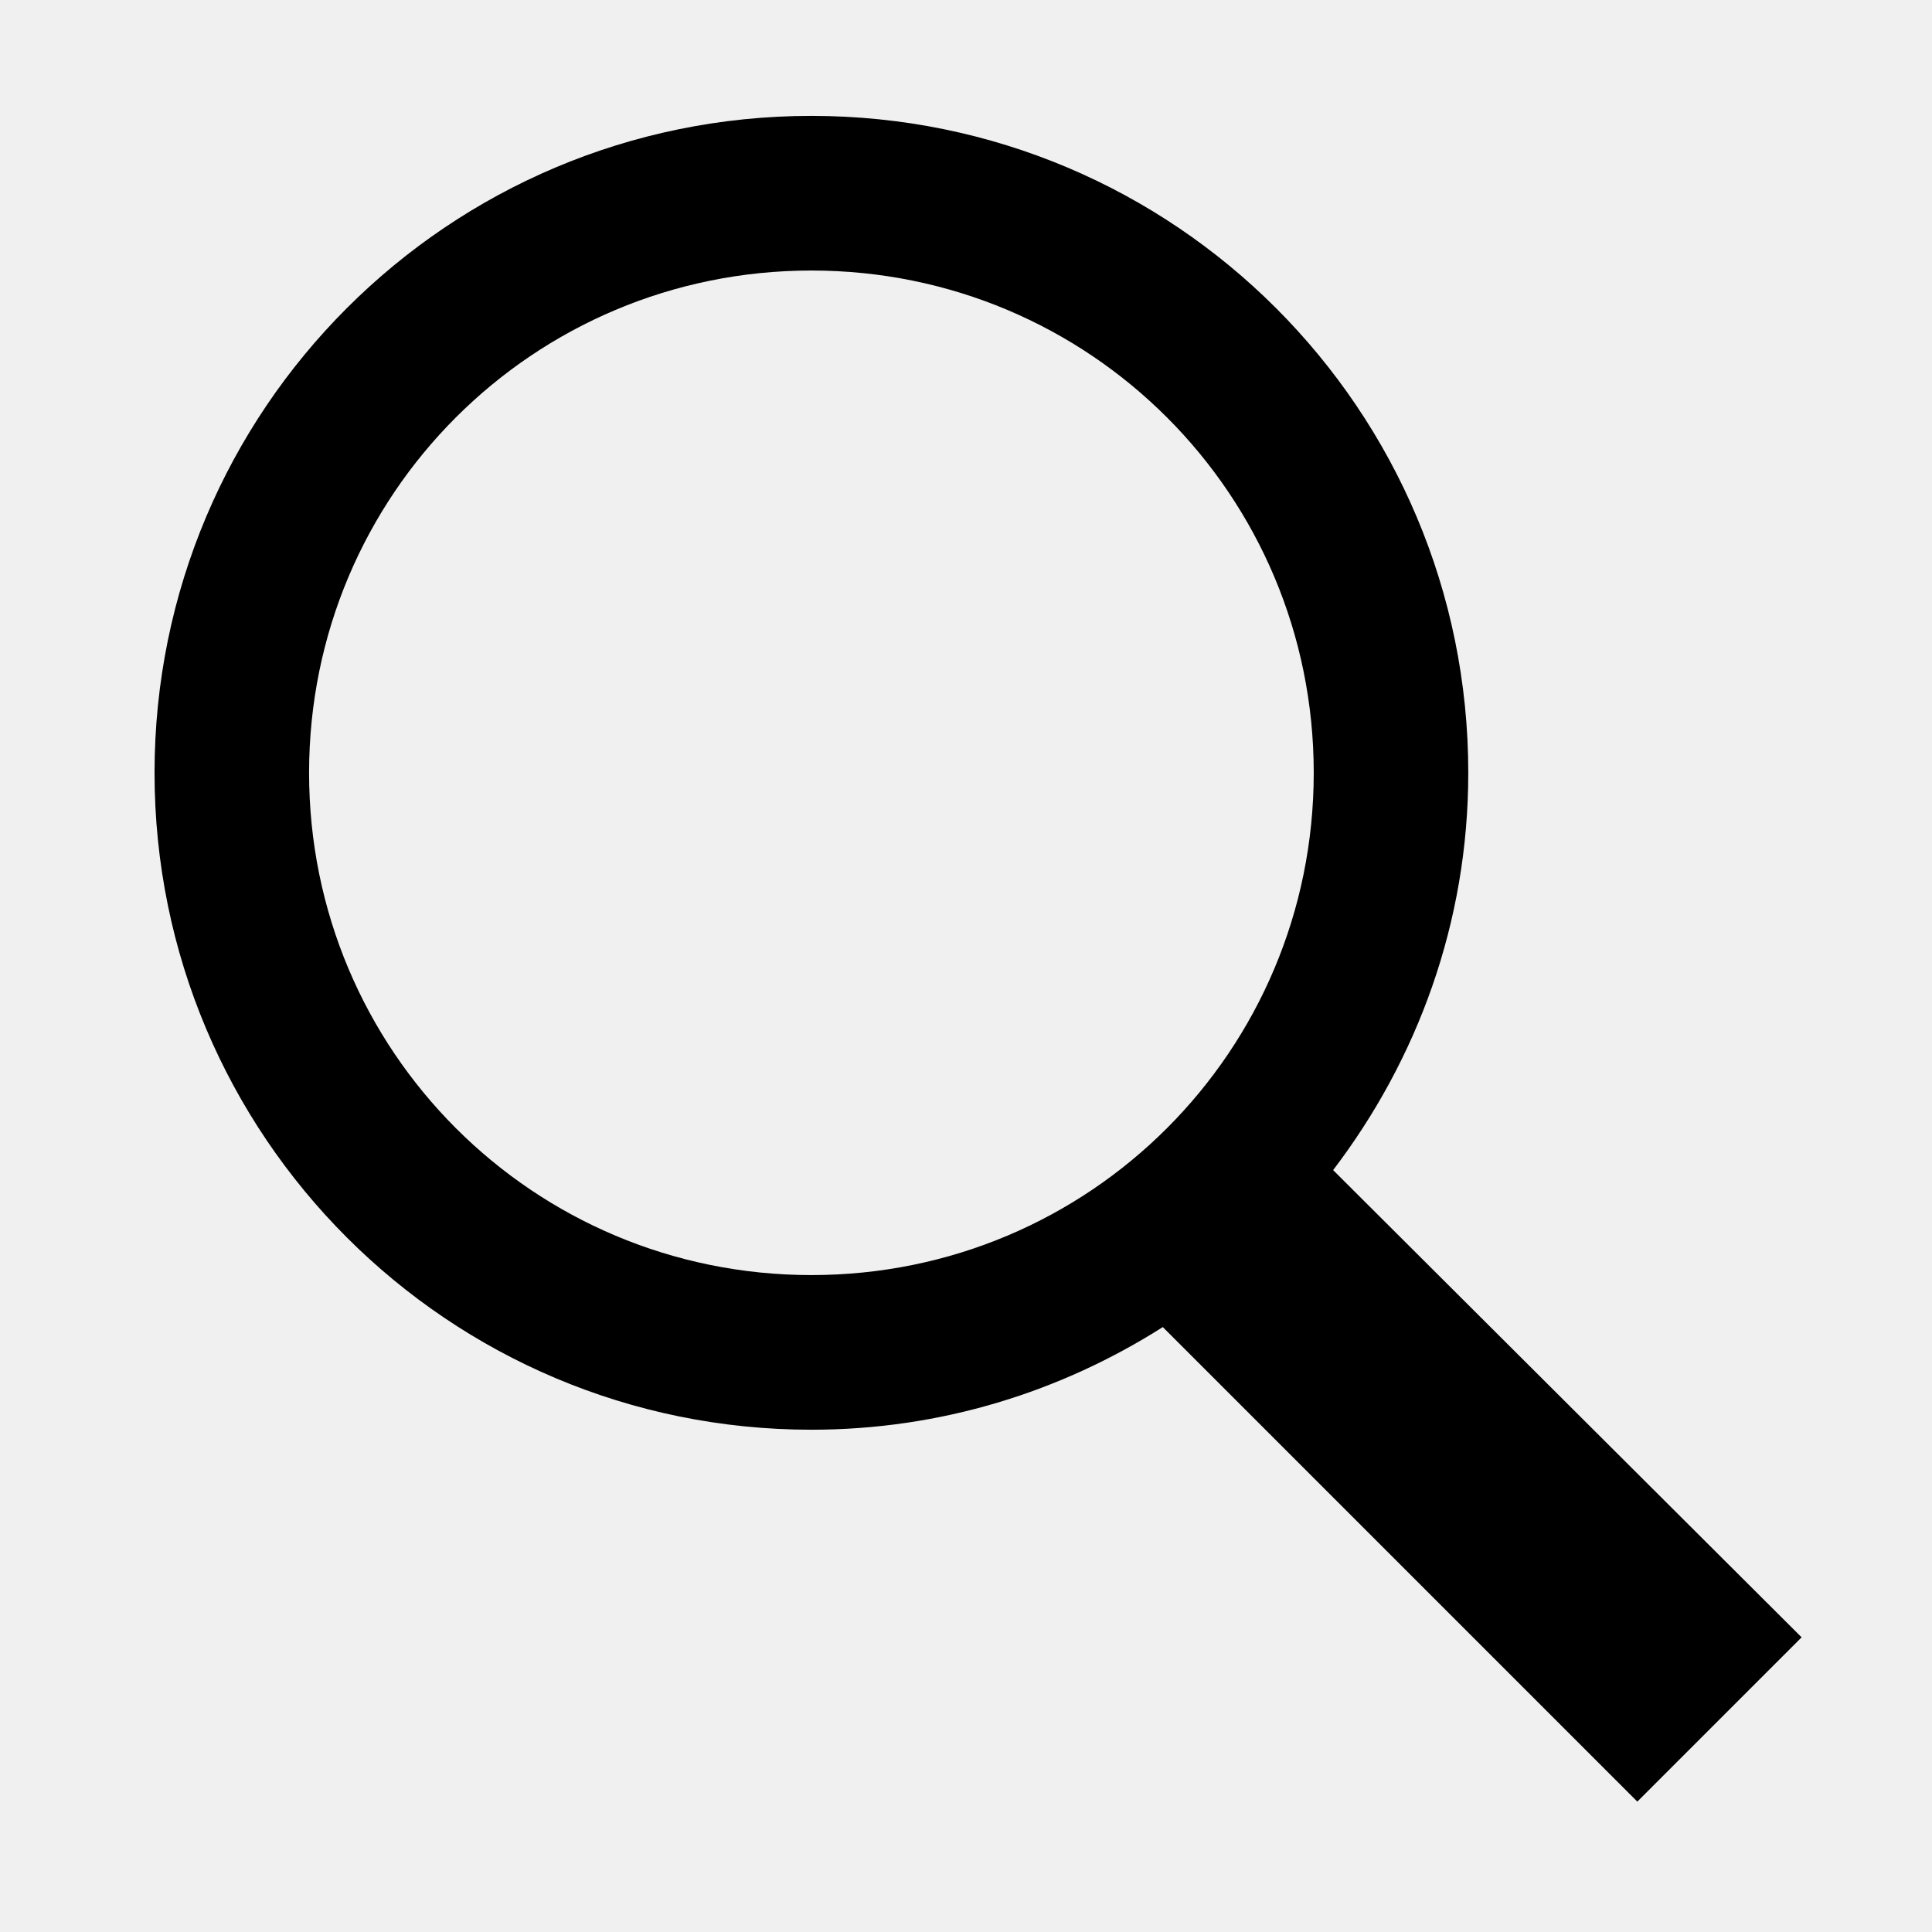
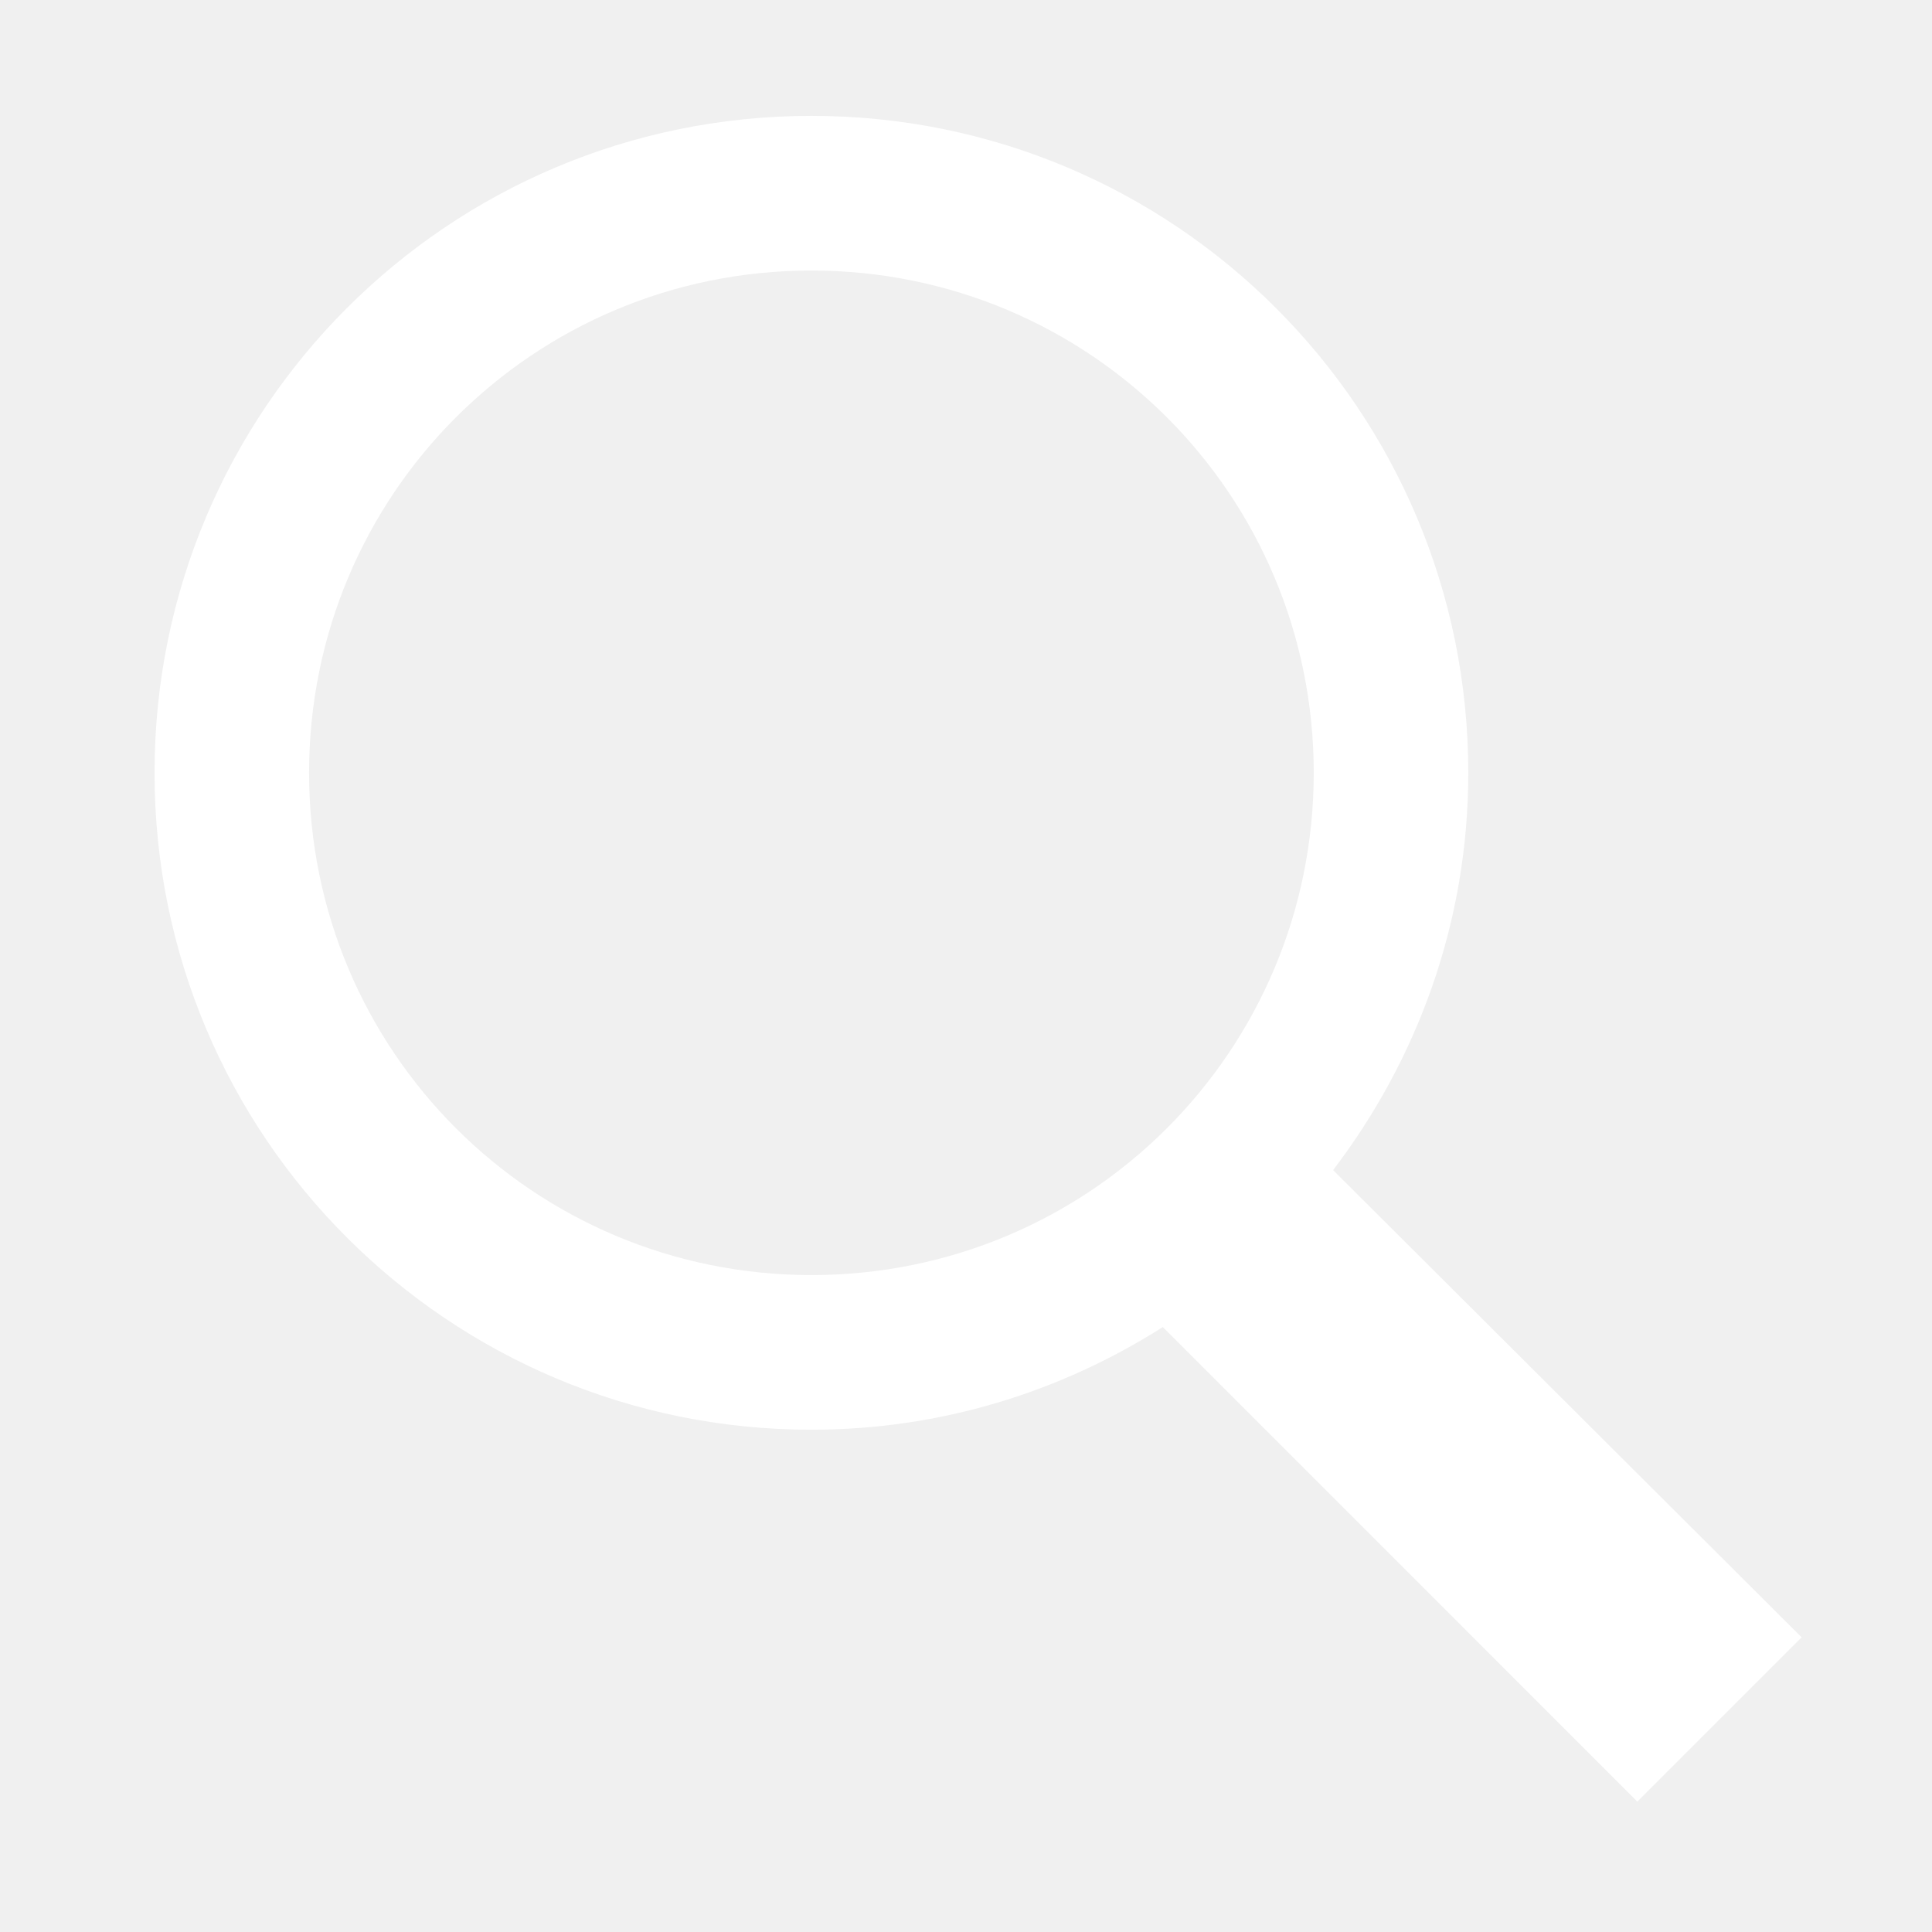
<svg xmlns="http://www.w3.org/2000/svg" viewBox="0 0 90 90" width="90px" height="90px">
  <g id="surface770844">
-     <path style=" stroke:none;fill-rule:nonzero;fill-opacity:1;" d="M 37.801 5.398 C 20.883 5.398 7.199 19.082 7.199 36 C 7.199 52.918 20.883 66.602 37.801 66.602 C 43.84 66.602 49.43 64.828 54.168 61.82 L 76.273 83.926 L 83.926 76.273 L 62.102 54.508 C 66.023 49.359 68.398 42.98 68.398 36 C 68.398 19.082 54.719 5.398 37.801 5.398 Z M 37.801 12.602 C 50.758 12.602 61.199 23.043 61.199 36 C 61.199 48.957 50.758 59.398 37.801 59.398 C 24.84 59.398 14.398 48.957 14.398 36 C 14.398 23.043 24.84 12.602 37.801 12.602 Z M 37.801 12.602 " />
+     <path style=" stroke:none;fill-rule:nonzero;fill-opacity:1;fill:white;" d="M 37.801 5.398 C 20.883 5.398 7.199 19.082 7.199 36 C 7.199 52.918 20.883 66.602 37.801 66.602 C 43.84 66.602 49.43 64.828 54.168 61.82 L 76.273 83.926 L 83.926 76.273 L 62.102 54.508 C 66.023 49.359 68.398 42.98 68.398 36 C 68.398 19.082 54.719 5.398 37.801 5.398 Z M 37.801 12.602 C 50.758 12.602 61.199 23.043 61.199 36 C 61.199 48.957 50.758 59.398 37.801 59.398 C 24.84 59.398 14.398 48.957 14.398 36 C 14.398 23.043 24.84 12.602 37.801 12.602 Z M 37.801 12.602 " />
  </g>
</svg>
